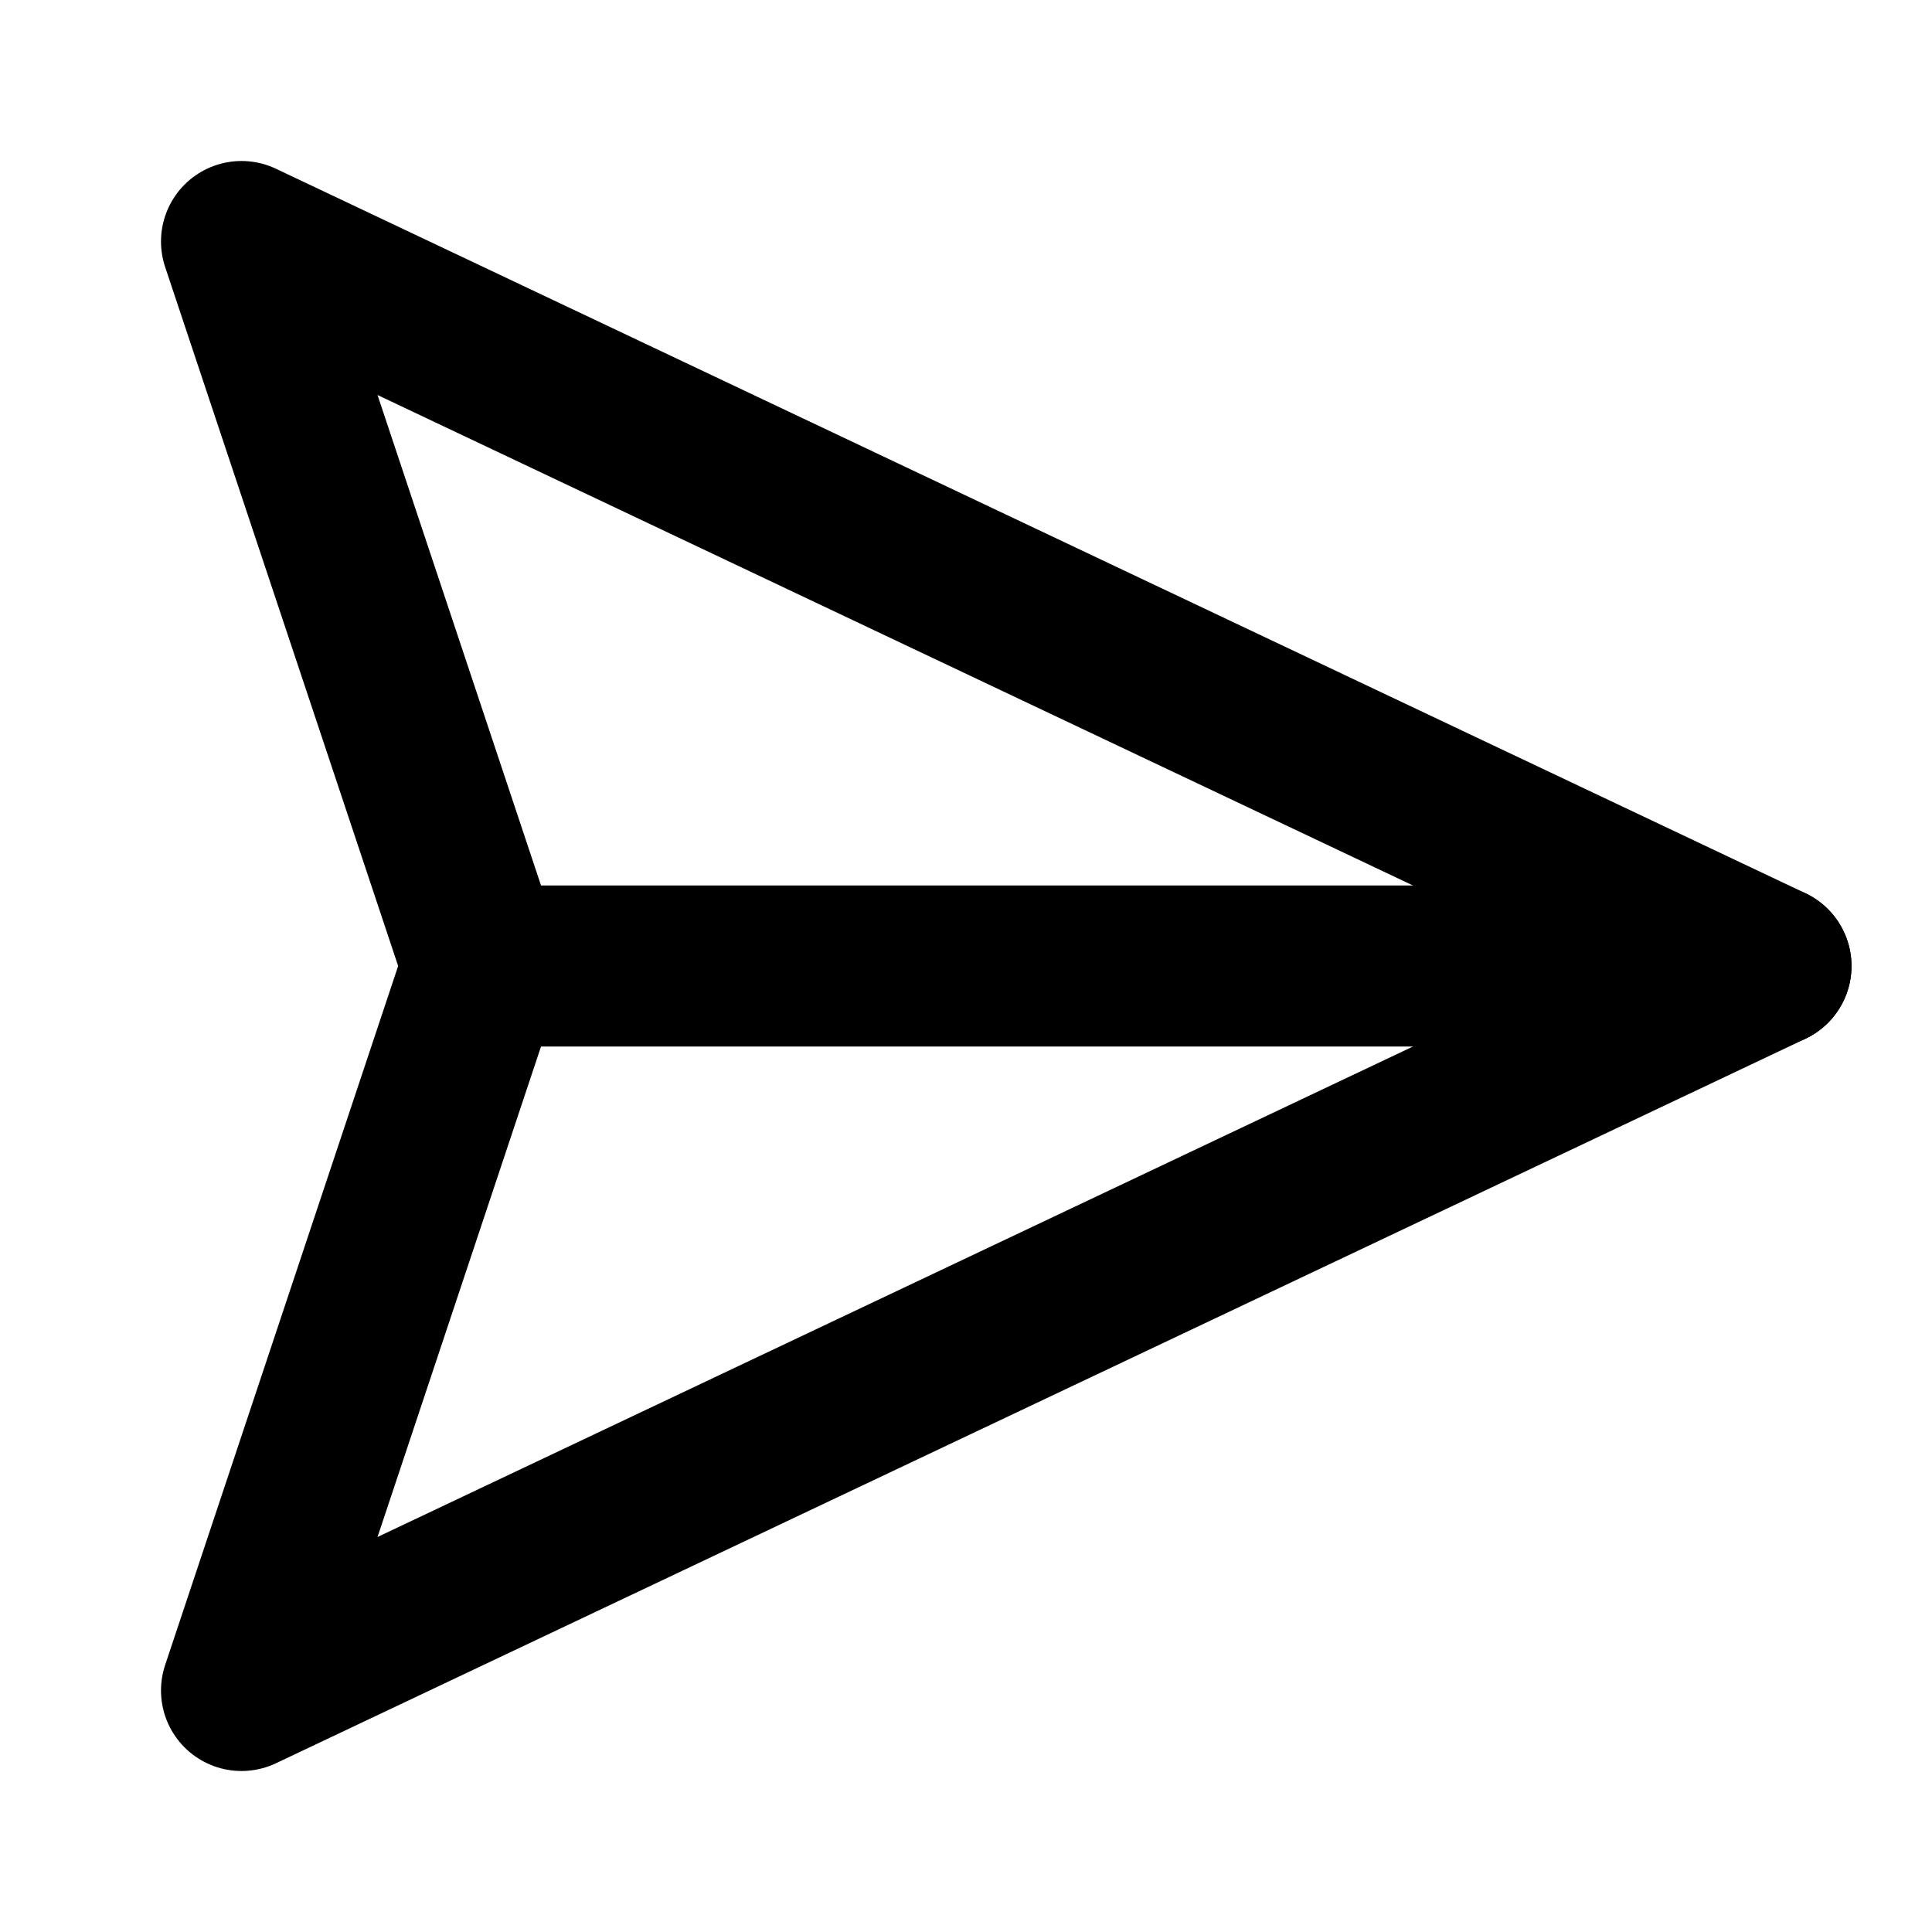
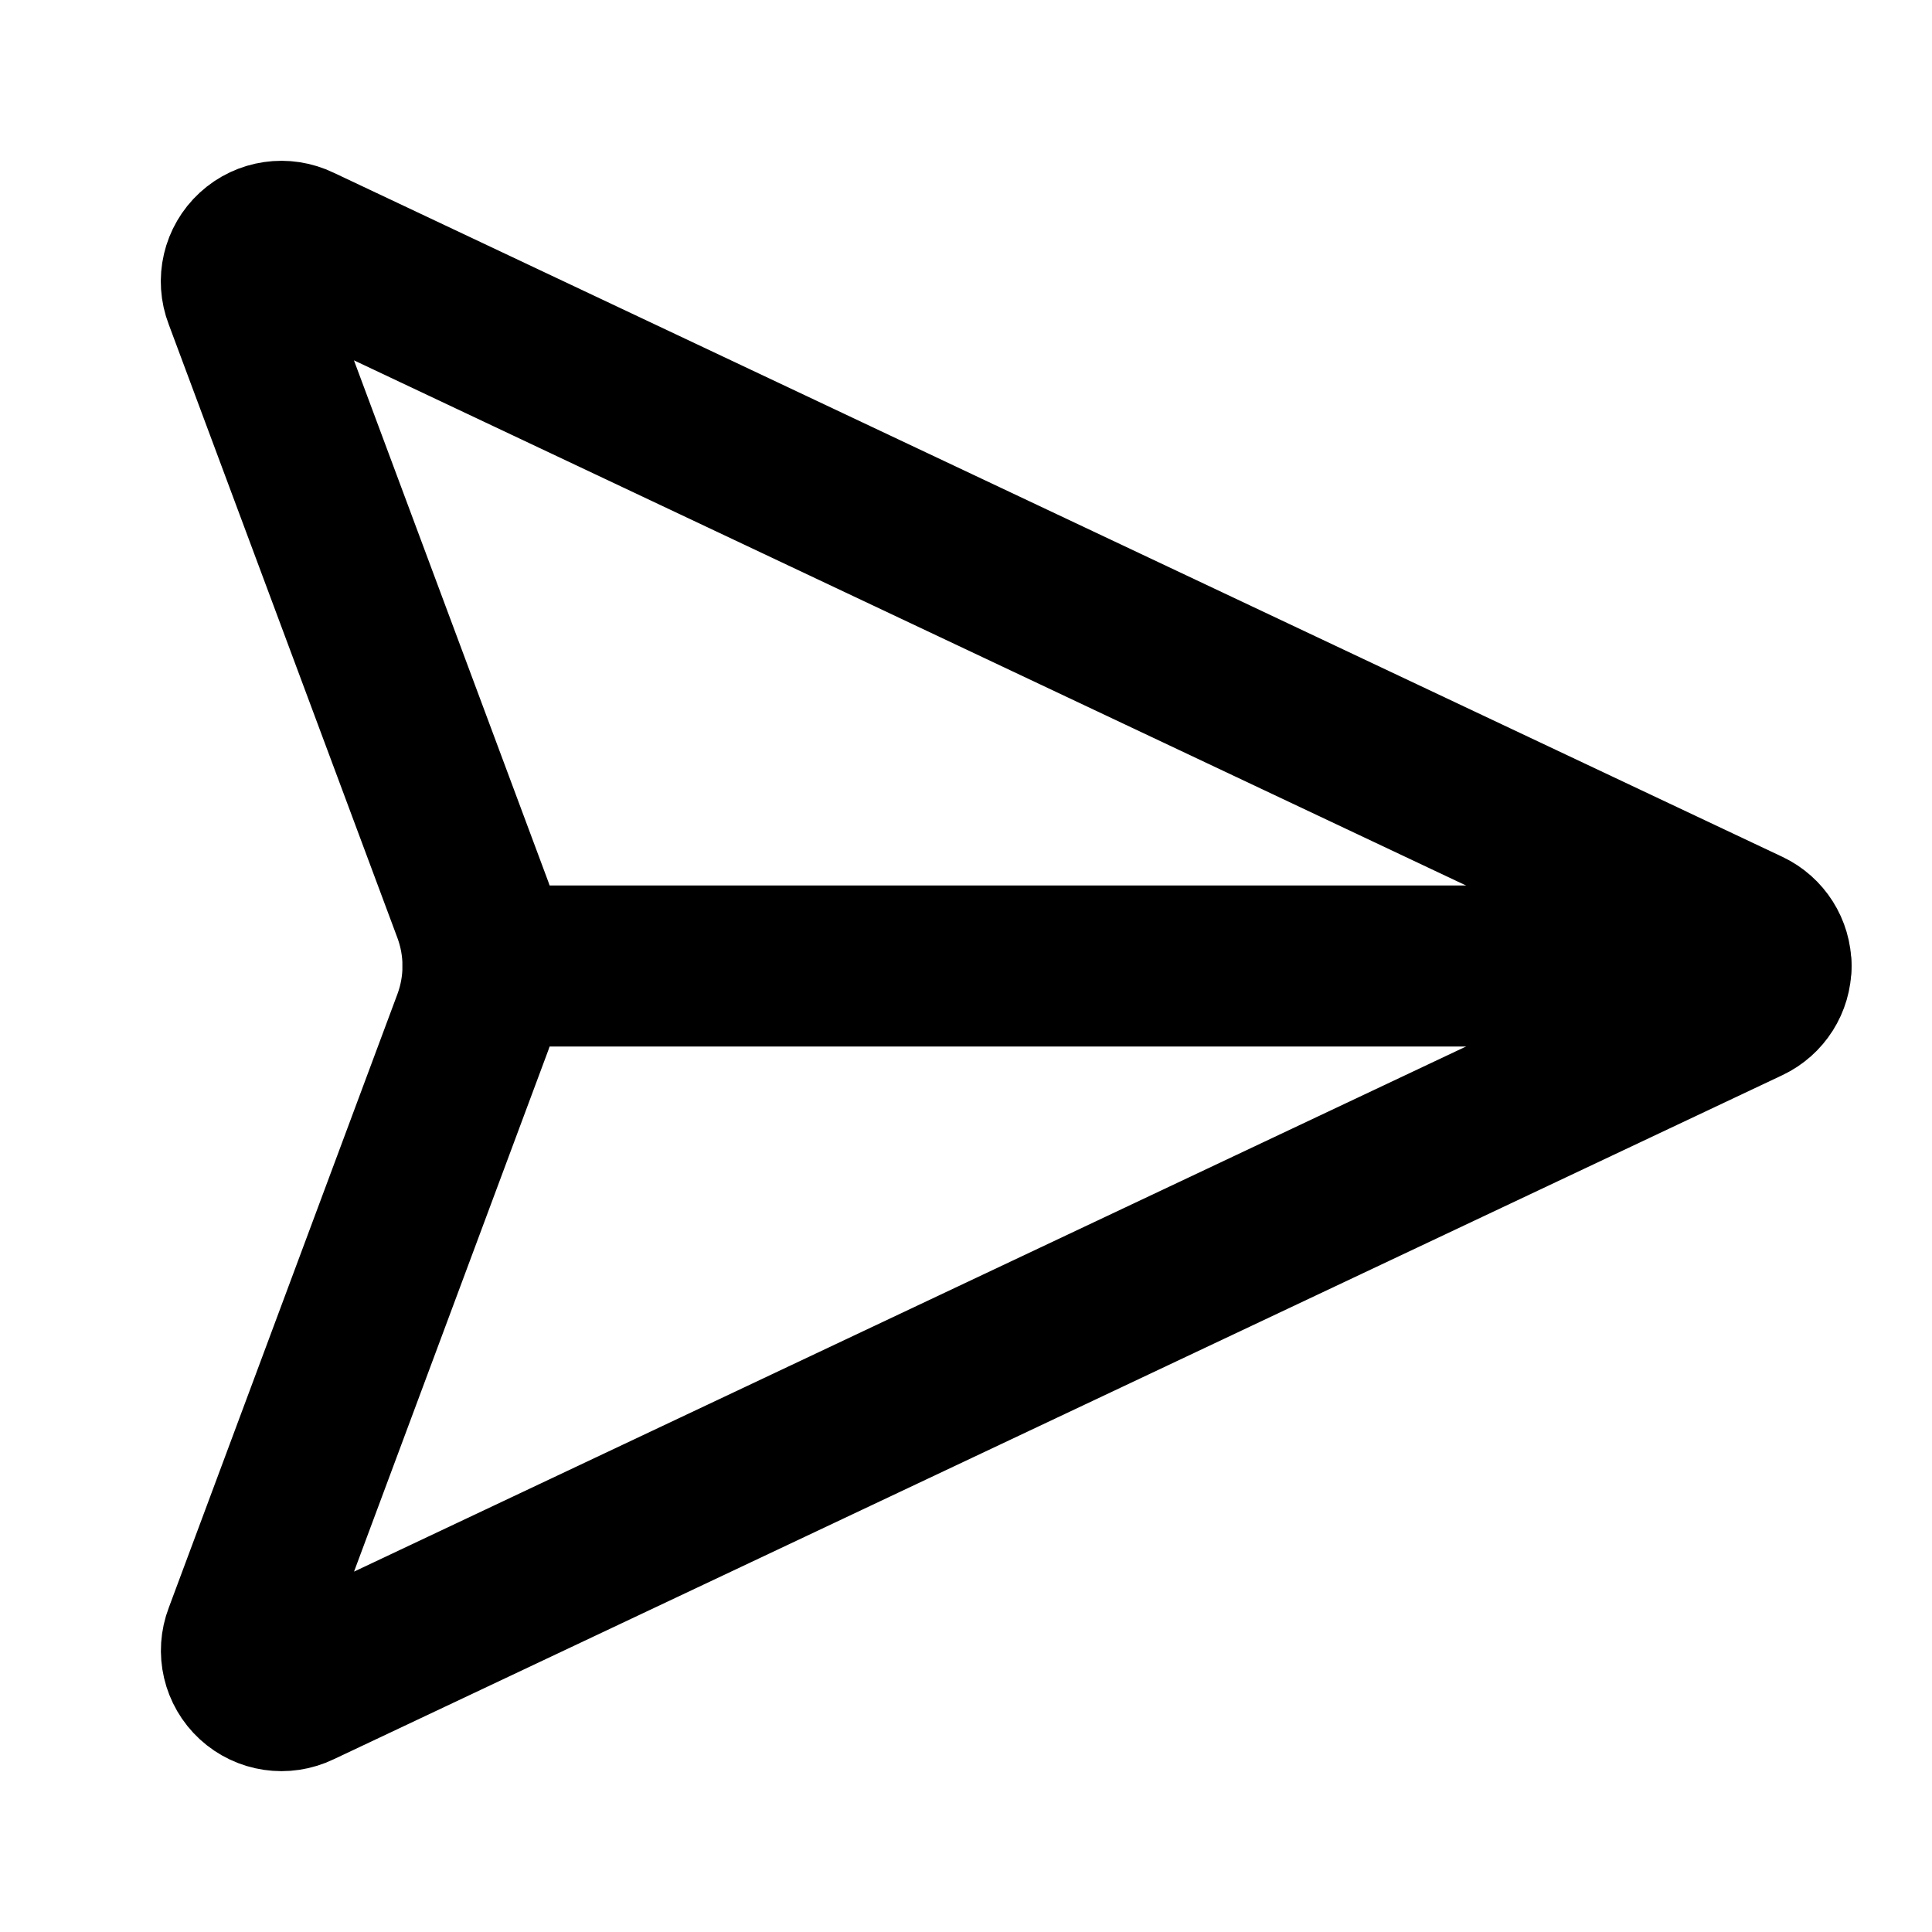
<svg xmlns="http://www.w3.org/2000/svg" viewBox="0 0 24 24" fill="none" stroke="currentColor" stroke-width="2" stroke-linecap="round" stroke-linejoin="round">
-   <path d="m3 3 3 9-3 9 19-9Z" />
+   <path d="M3.714 3.048a.498.498 0 0 0-.683.627l2.843 7.627a2 2 0 0 1 0 1.396l-2.842 7.627a.498.498 0 0 0 .682.627l18-8.5a.5.5 0 0 0 0-.904z" />
  <path d="M6 12h16" />
</svg>
